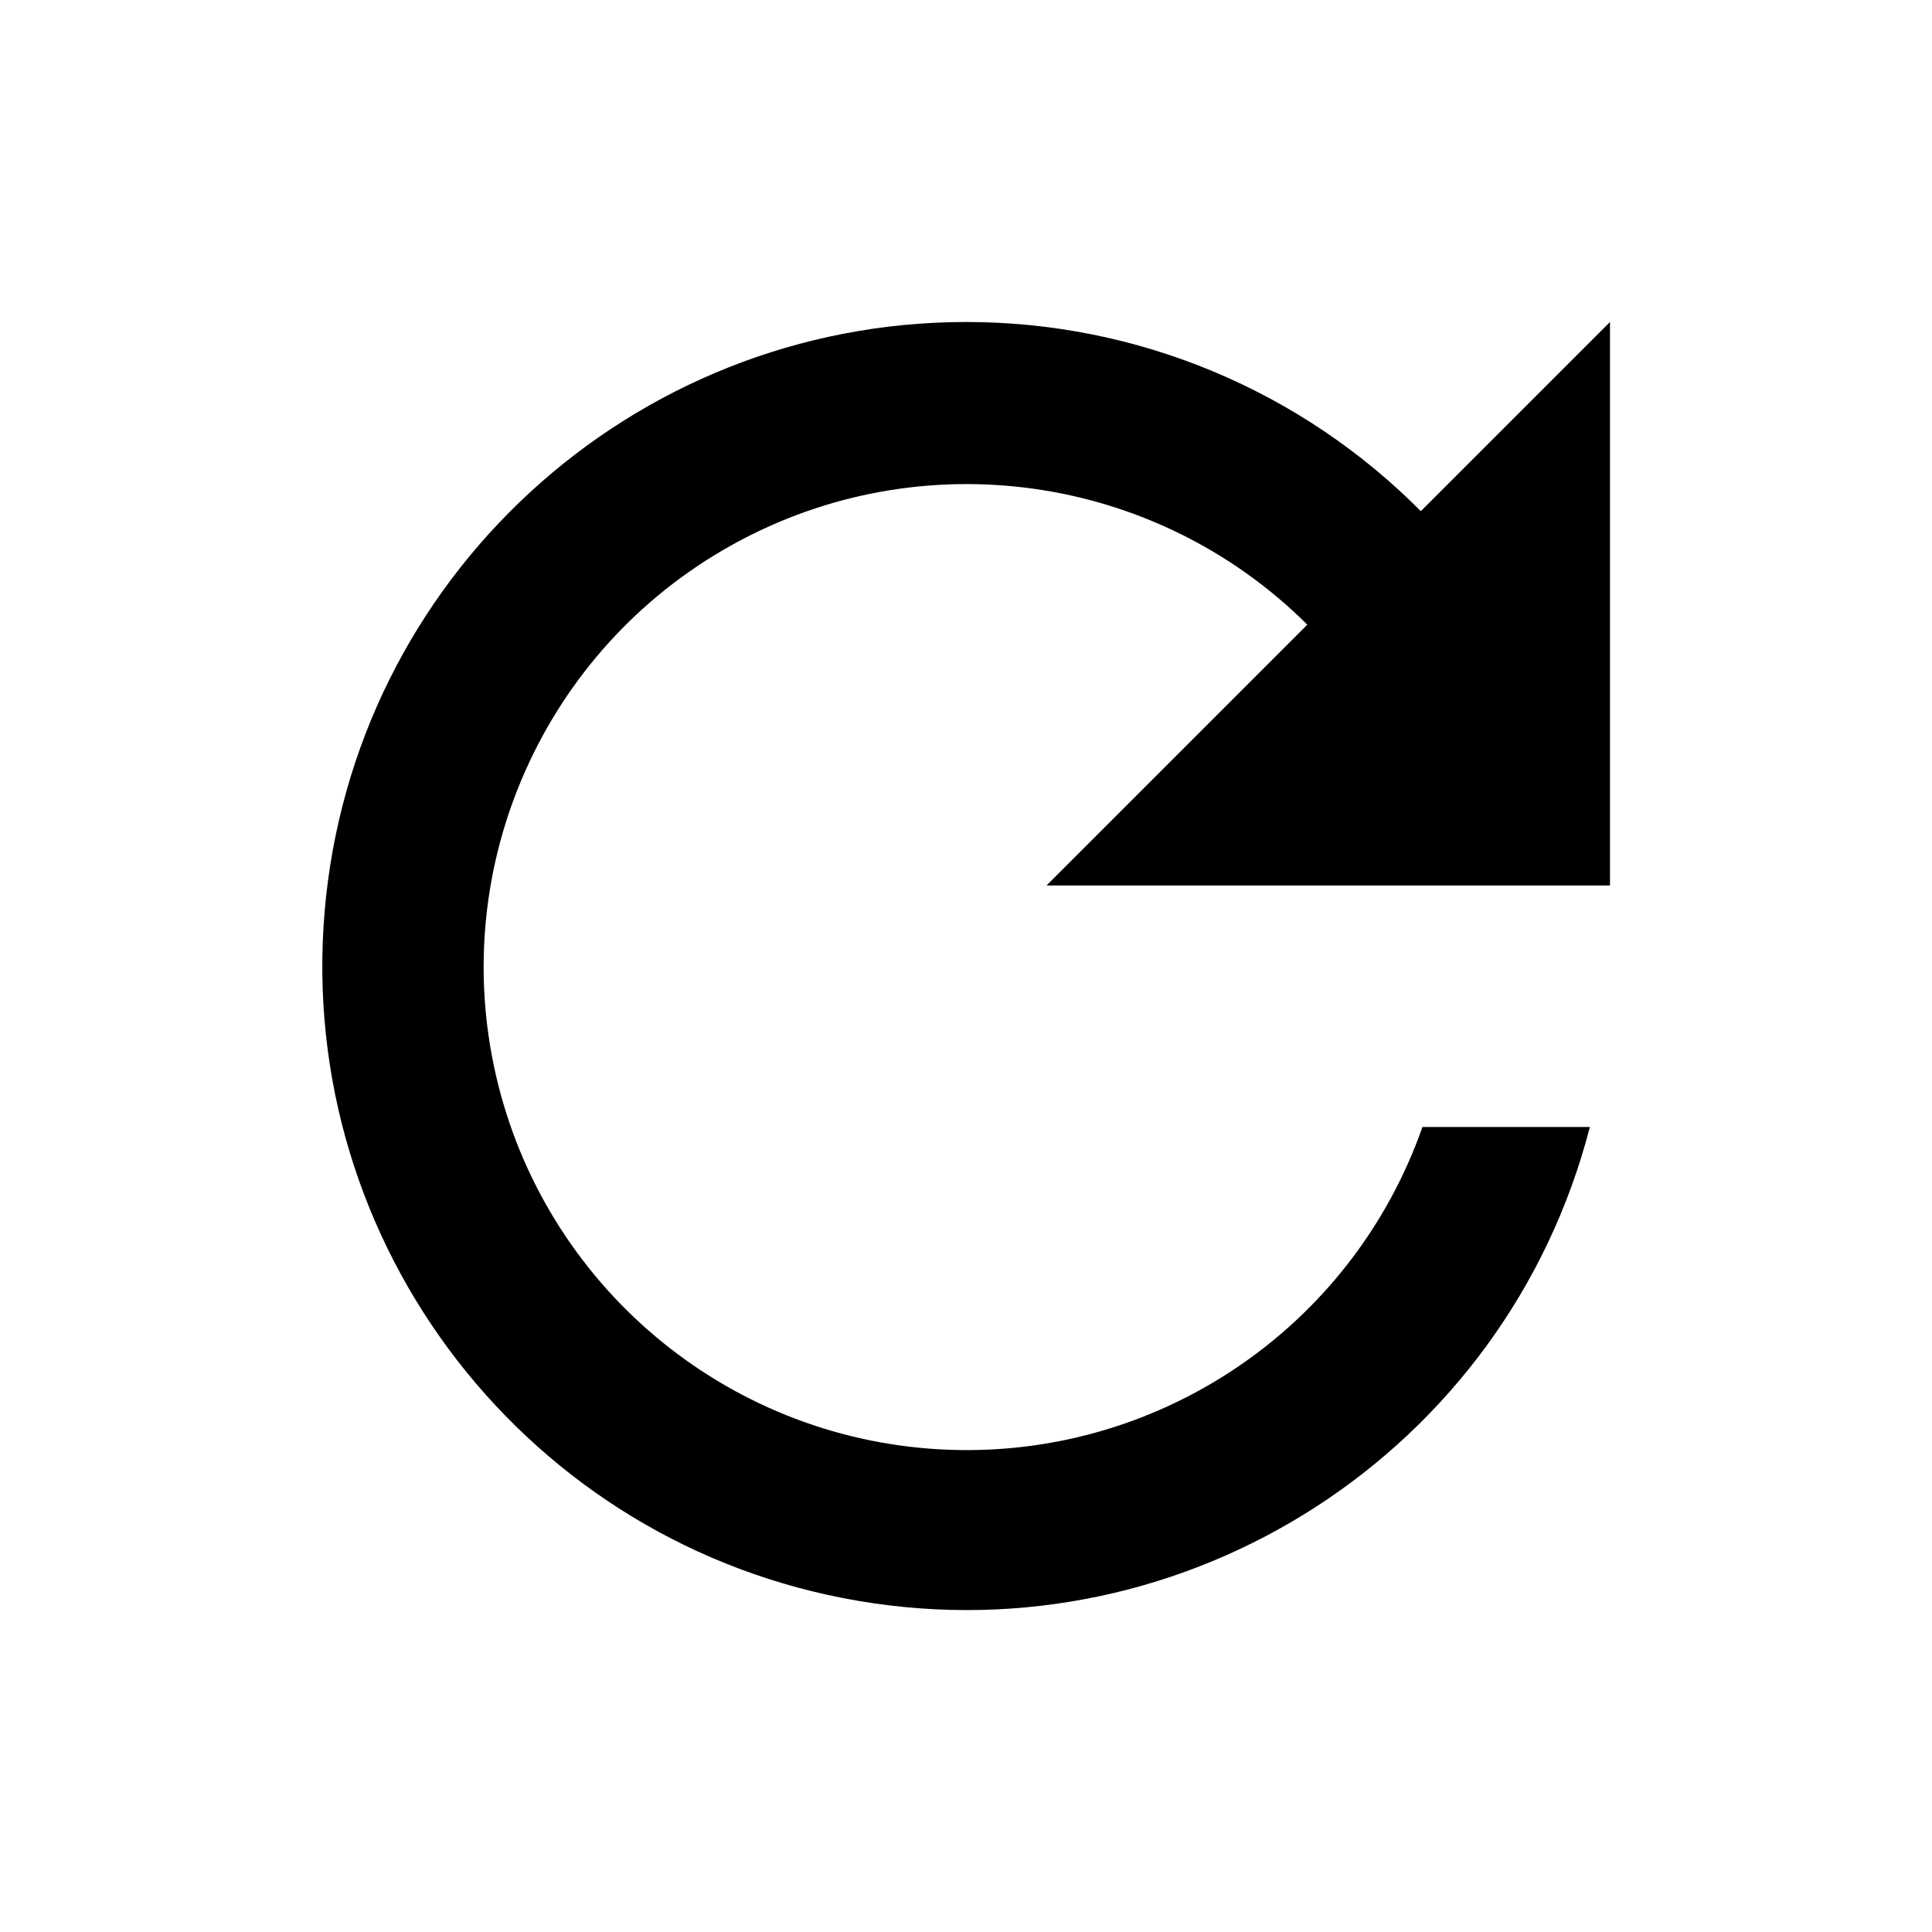
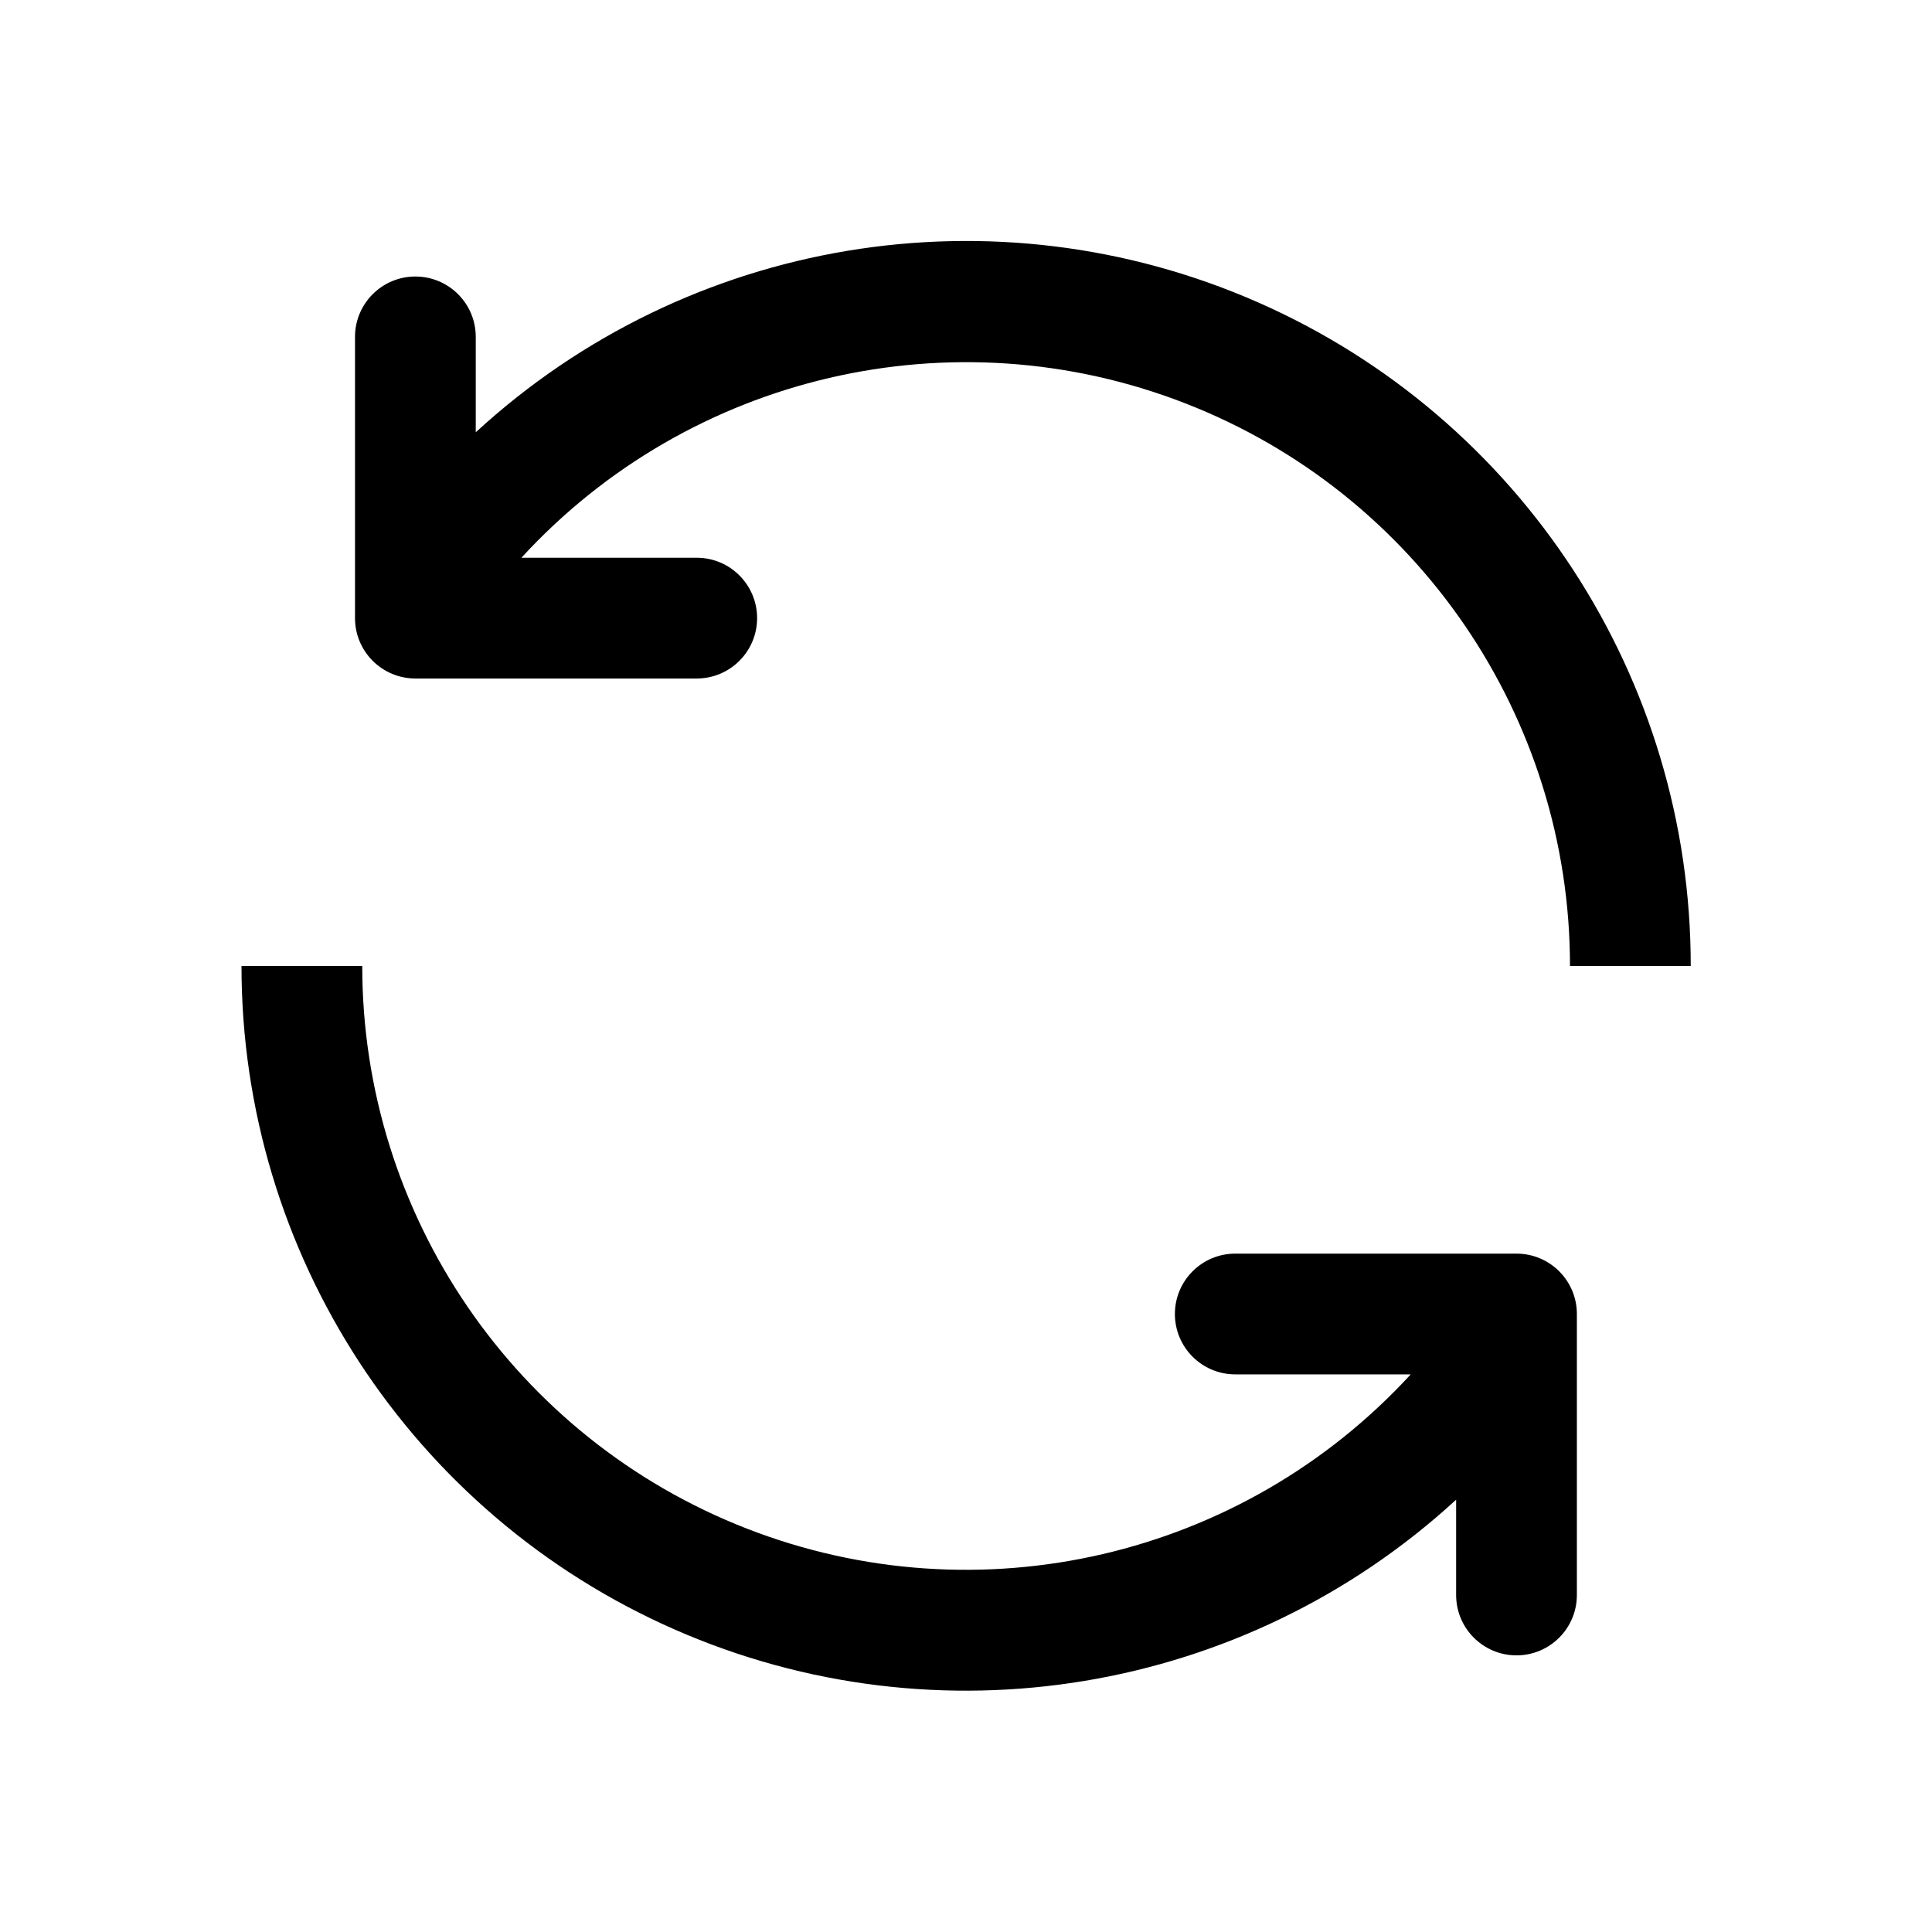
<svg xmlns="http://www.w3.org/2000/svg" width="24" height="24" viewBox="0 0 24 24" fill="currentColor">
-   <path d="M17.65 6.35A7.95 7.95 0 0 0 12 4a8 8 0 1 0 7.75 10h-2.08A6 6 0 1 1 16.24 7.76L13 11h7V4z" />
+   <g transform="scale(0.0234375)">
+     <path fill="currentColor" d="M771.776 794.88A384 384 0 0 1 128 512h64a320 320 0 0 0 555.712 216.448H654.72a32 32 0 1 1 0-64h149.056a32 32 0 0 1 32 32v148.928a32 32 0 1 1-64 0v-50.56zM276.288 295.616h92.992a32 32 0 0 1 0 64H220.16a32 32 0 0 1-32-32V178.56a32 32 0 0 1 64 0v50.56A384 384 0 0 1 896.128 512h-64a320 320 0 0 0-555.776-216.384z" />
+   </g>
</svg>
